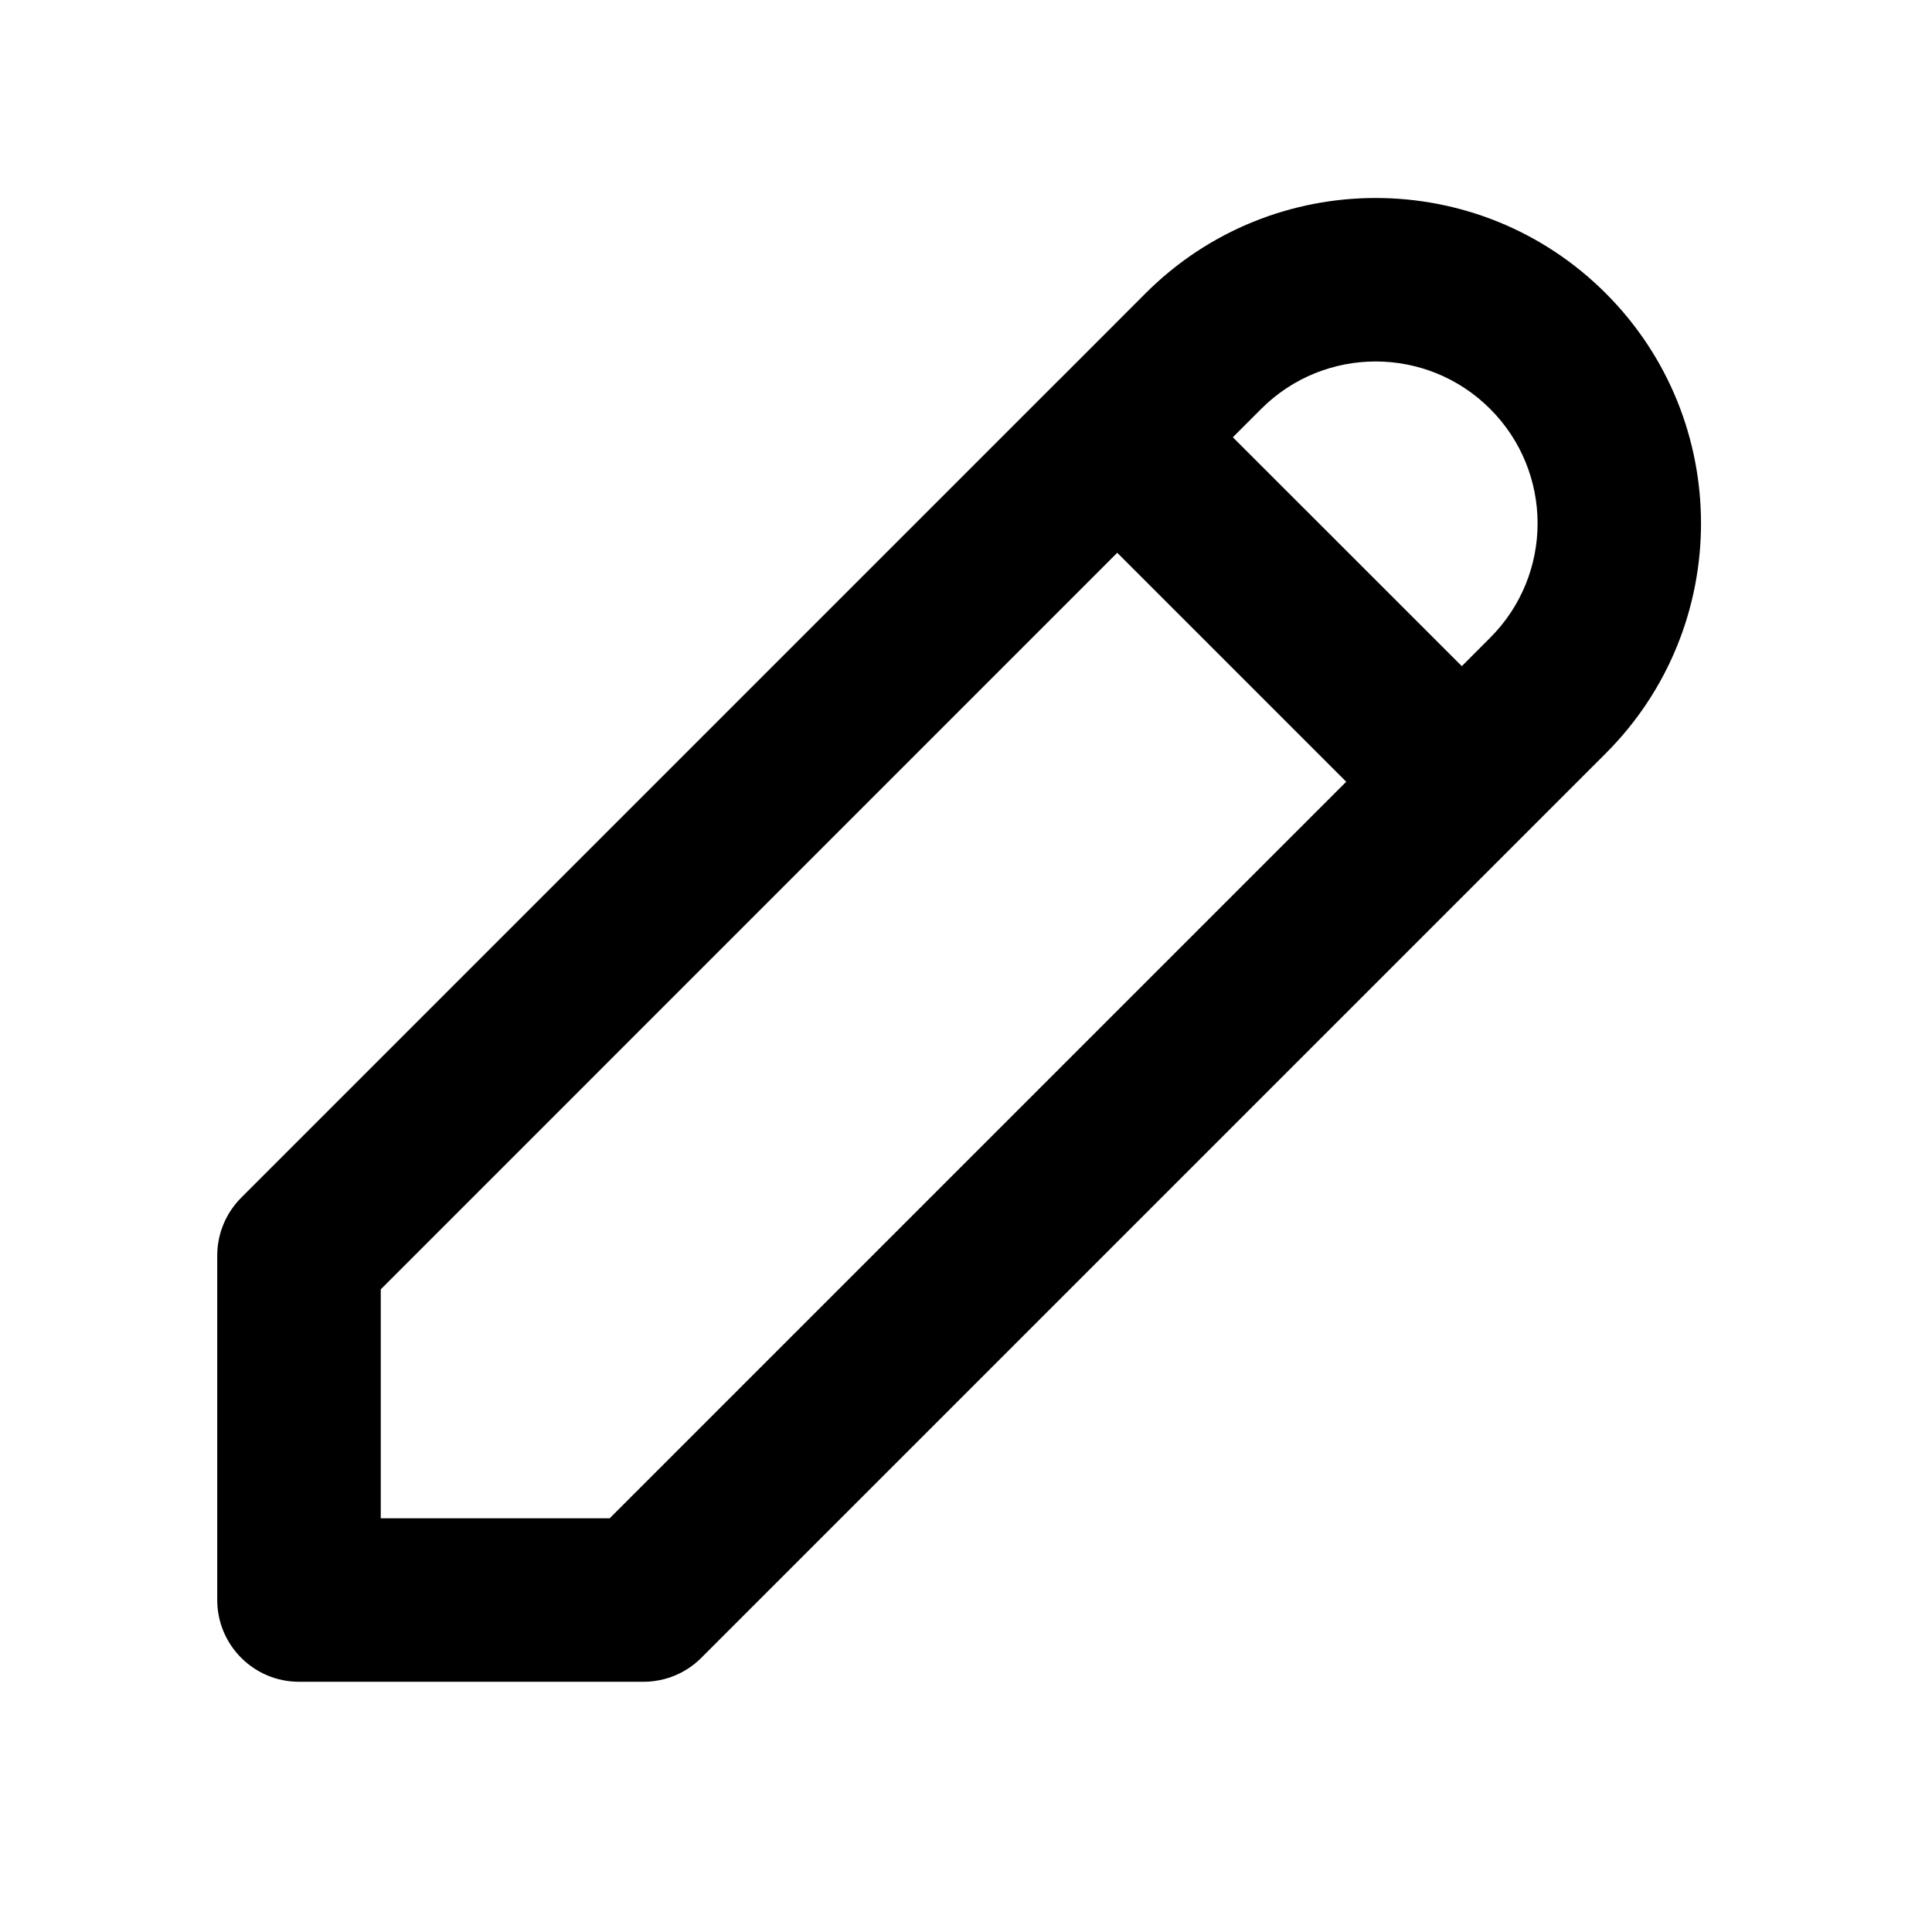
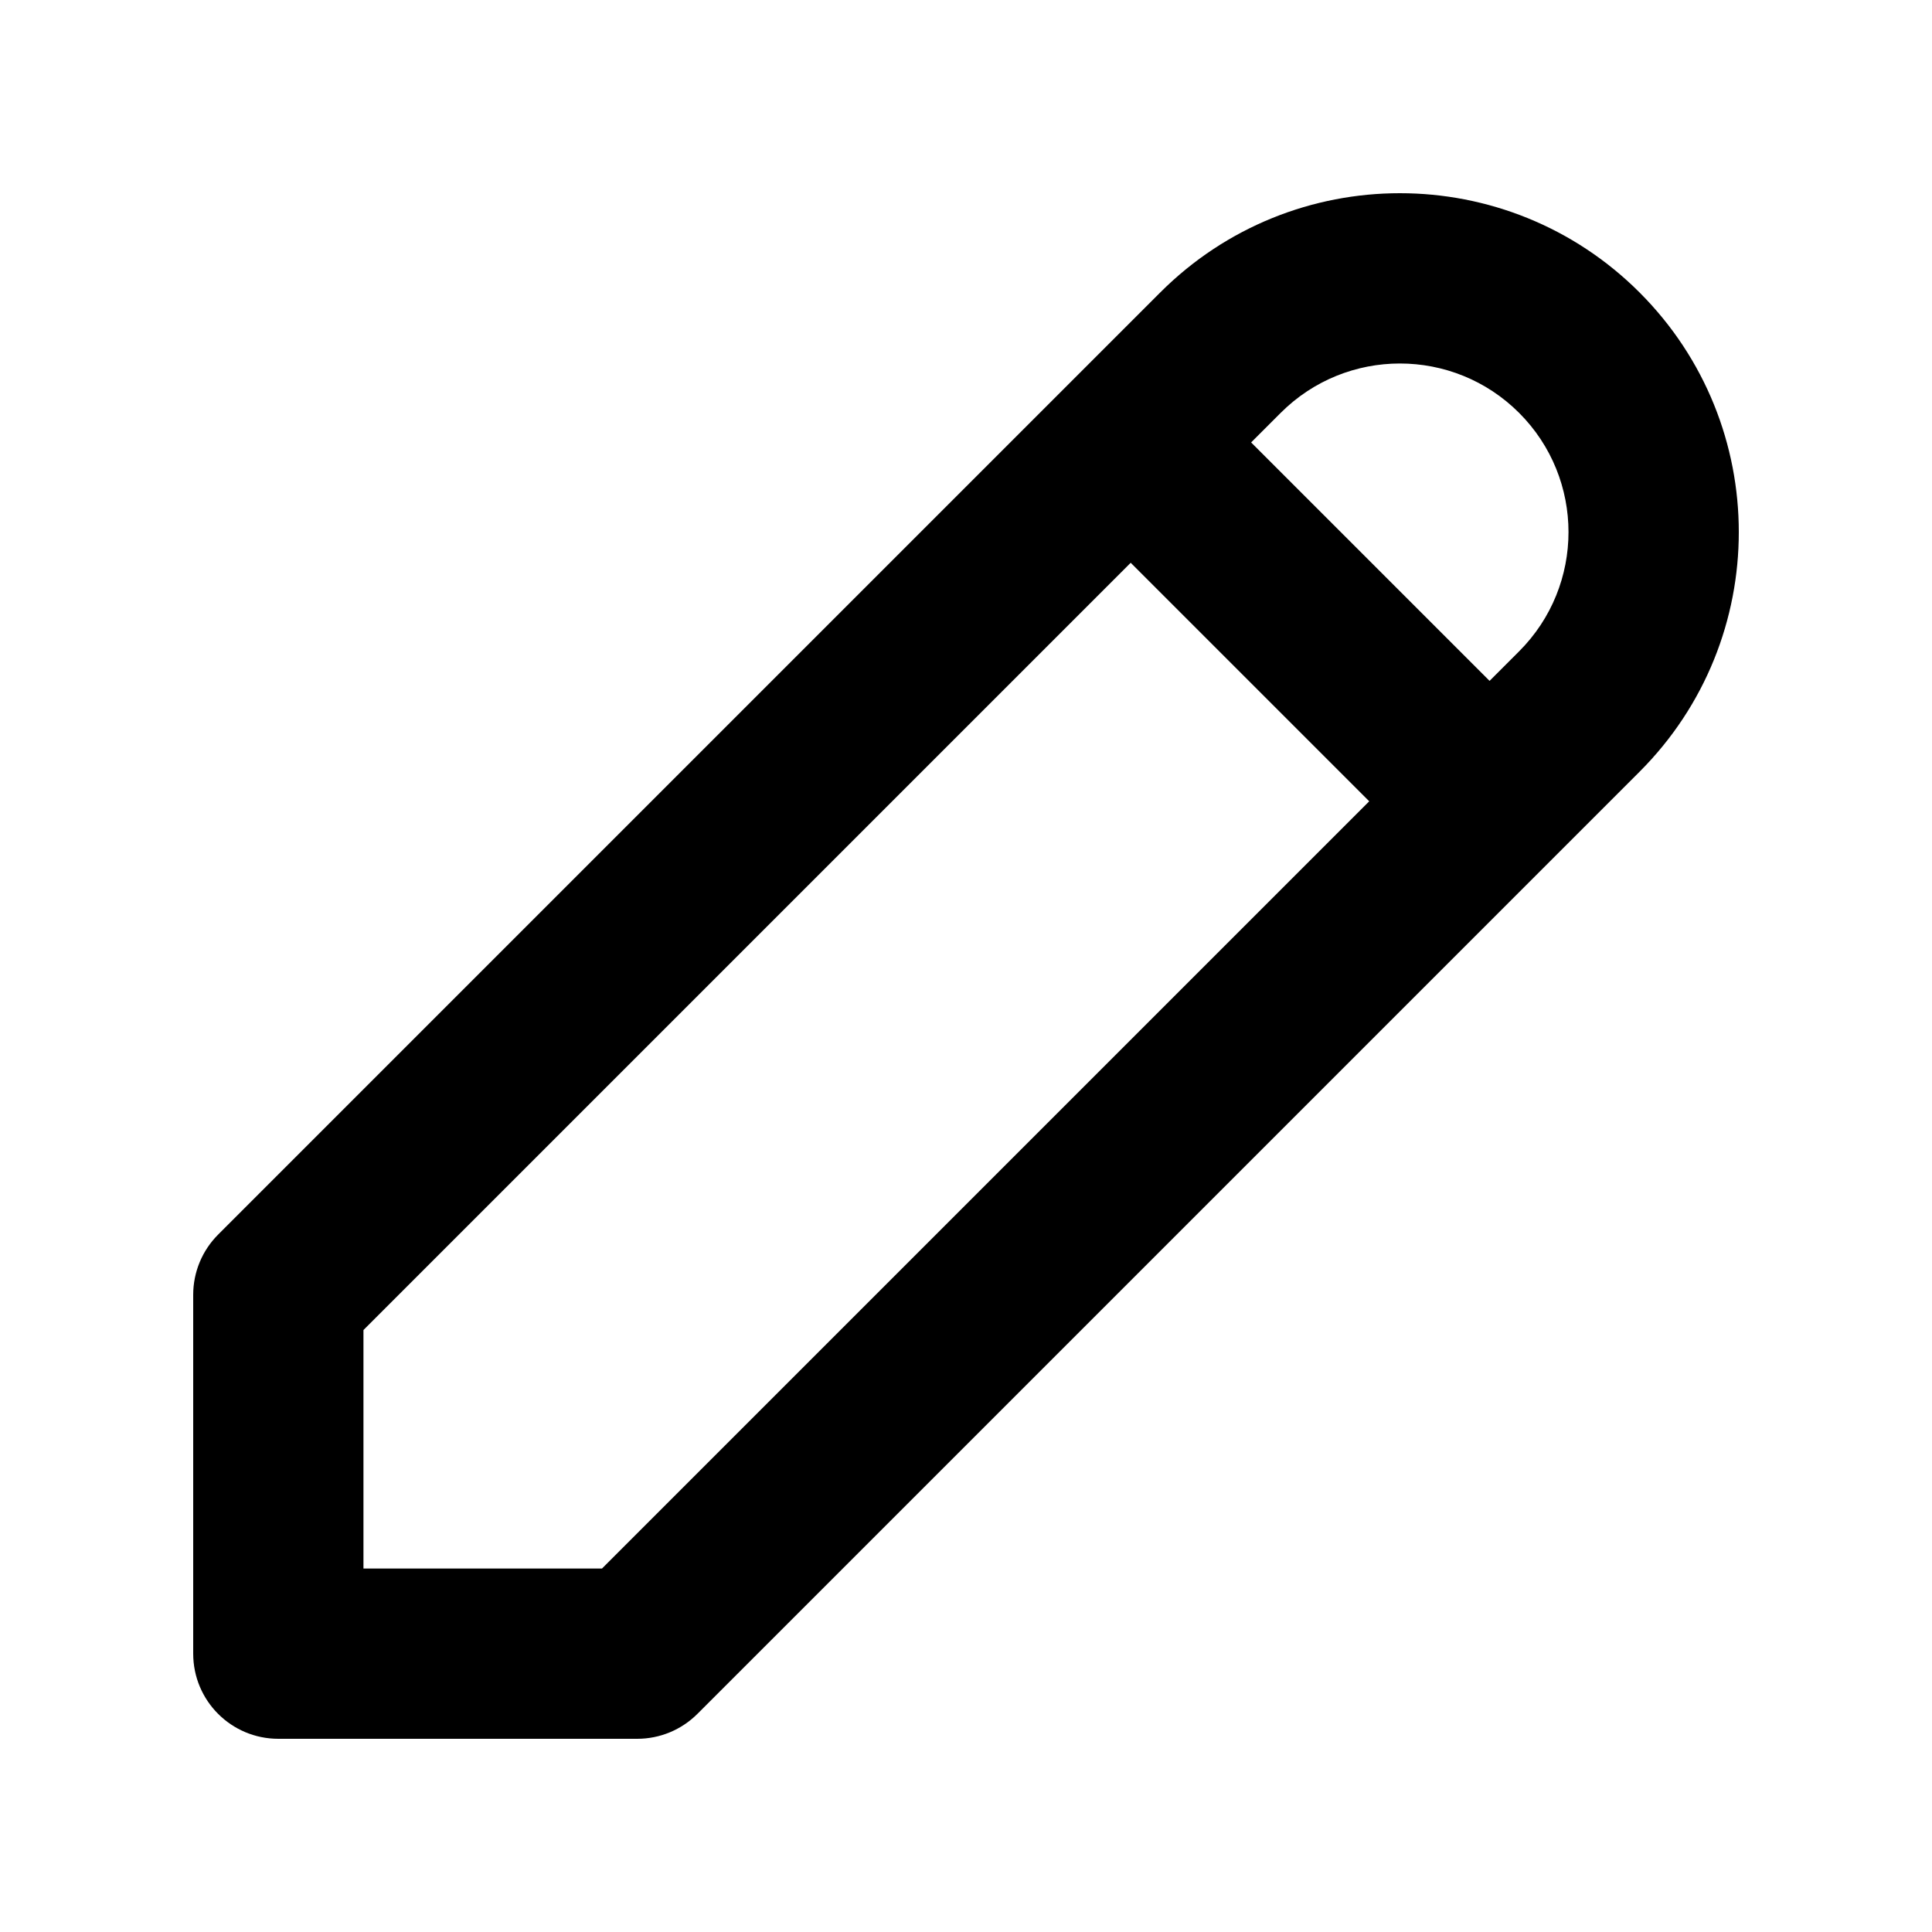
- <svg xmlns="http://www.w3.org/2000/svg" width="25" height="25" viewBox="0 0 25 25" fill="none">
-   <path fill-rule="evenodd" clip-rule="evenodd" d="M20.778 3.795C19.134 2.151 16.468 2.151 14.824 3.795L13.718 4.902C13.715 4.904 13.712 4.907 13.71 4.91C13.707 4.912 13.704 4.915 13.701 4.918L3.121 15.498C2.923 15.697 2.811 15.966 2.811 16.246V20.704C2.811 21.288 3.285 21.762 3.869 21.762H8.327C8.608 21.762 8.877 21.651 9.075 21.452L20.778 9.749C22.422 8.105 22.422 5.439 20.778 3.795ZM14.457 7.153L4.927 16.684V19.647H7.889L17.42 10.116L14.457 7.153ZM18.916 8.62L19.282 8.253C20.101 7.435 20.101 6.109 19.282 5.291C18.464 4.473 17.138 4.473 16.32 5.291L15.953 5.658L18.916 8.62Z" fill="black" />
+ <svg xmlns="http://www.w3.org/2000/svg" width="24" height="24" viewBox="0 0 24 24" fill="none">
+   <path fill-rule="evenodd" clip-rule="evenodd" d="M20.367 3.633C18.723 1.989 16.057 1.989 14.413 3.633L13.306 4.74C13.304 4.742 13.301 4.745 13.298 4.748C13.296 4.75 13.293 4.753 13.29 4.756L2.71 15.336C2.511 15.535 2.4 15.804 2.4 16.084V20.542C2.4 21.127 2.873 21.6 3.458 21.6H7.916C8.196 21.6 8.465 21.489 8.664 21.29L20.367 9.587C22.011 7.943 22.011 5.277 20.367 3.633ZM14.046 6.991L4.515 16.522V19.485H7.478L17.009 9.954L14.046 6.991ZM18.504 8.458L18.871 8.091C19.689 7.273 19.689 5.947 18.871 5.129C18.053 4.311 16.727 4.311 15.909 5.129L15.542 5.496L18.504 8.458Z" fill="black" />
</svg>
